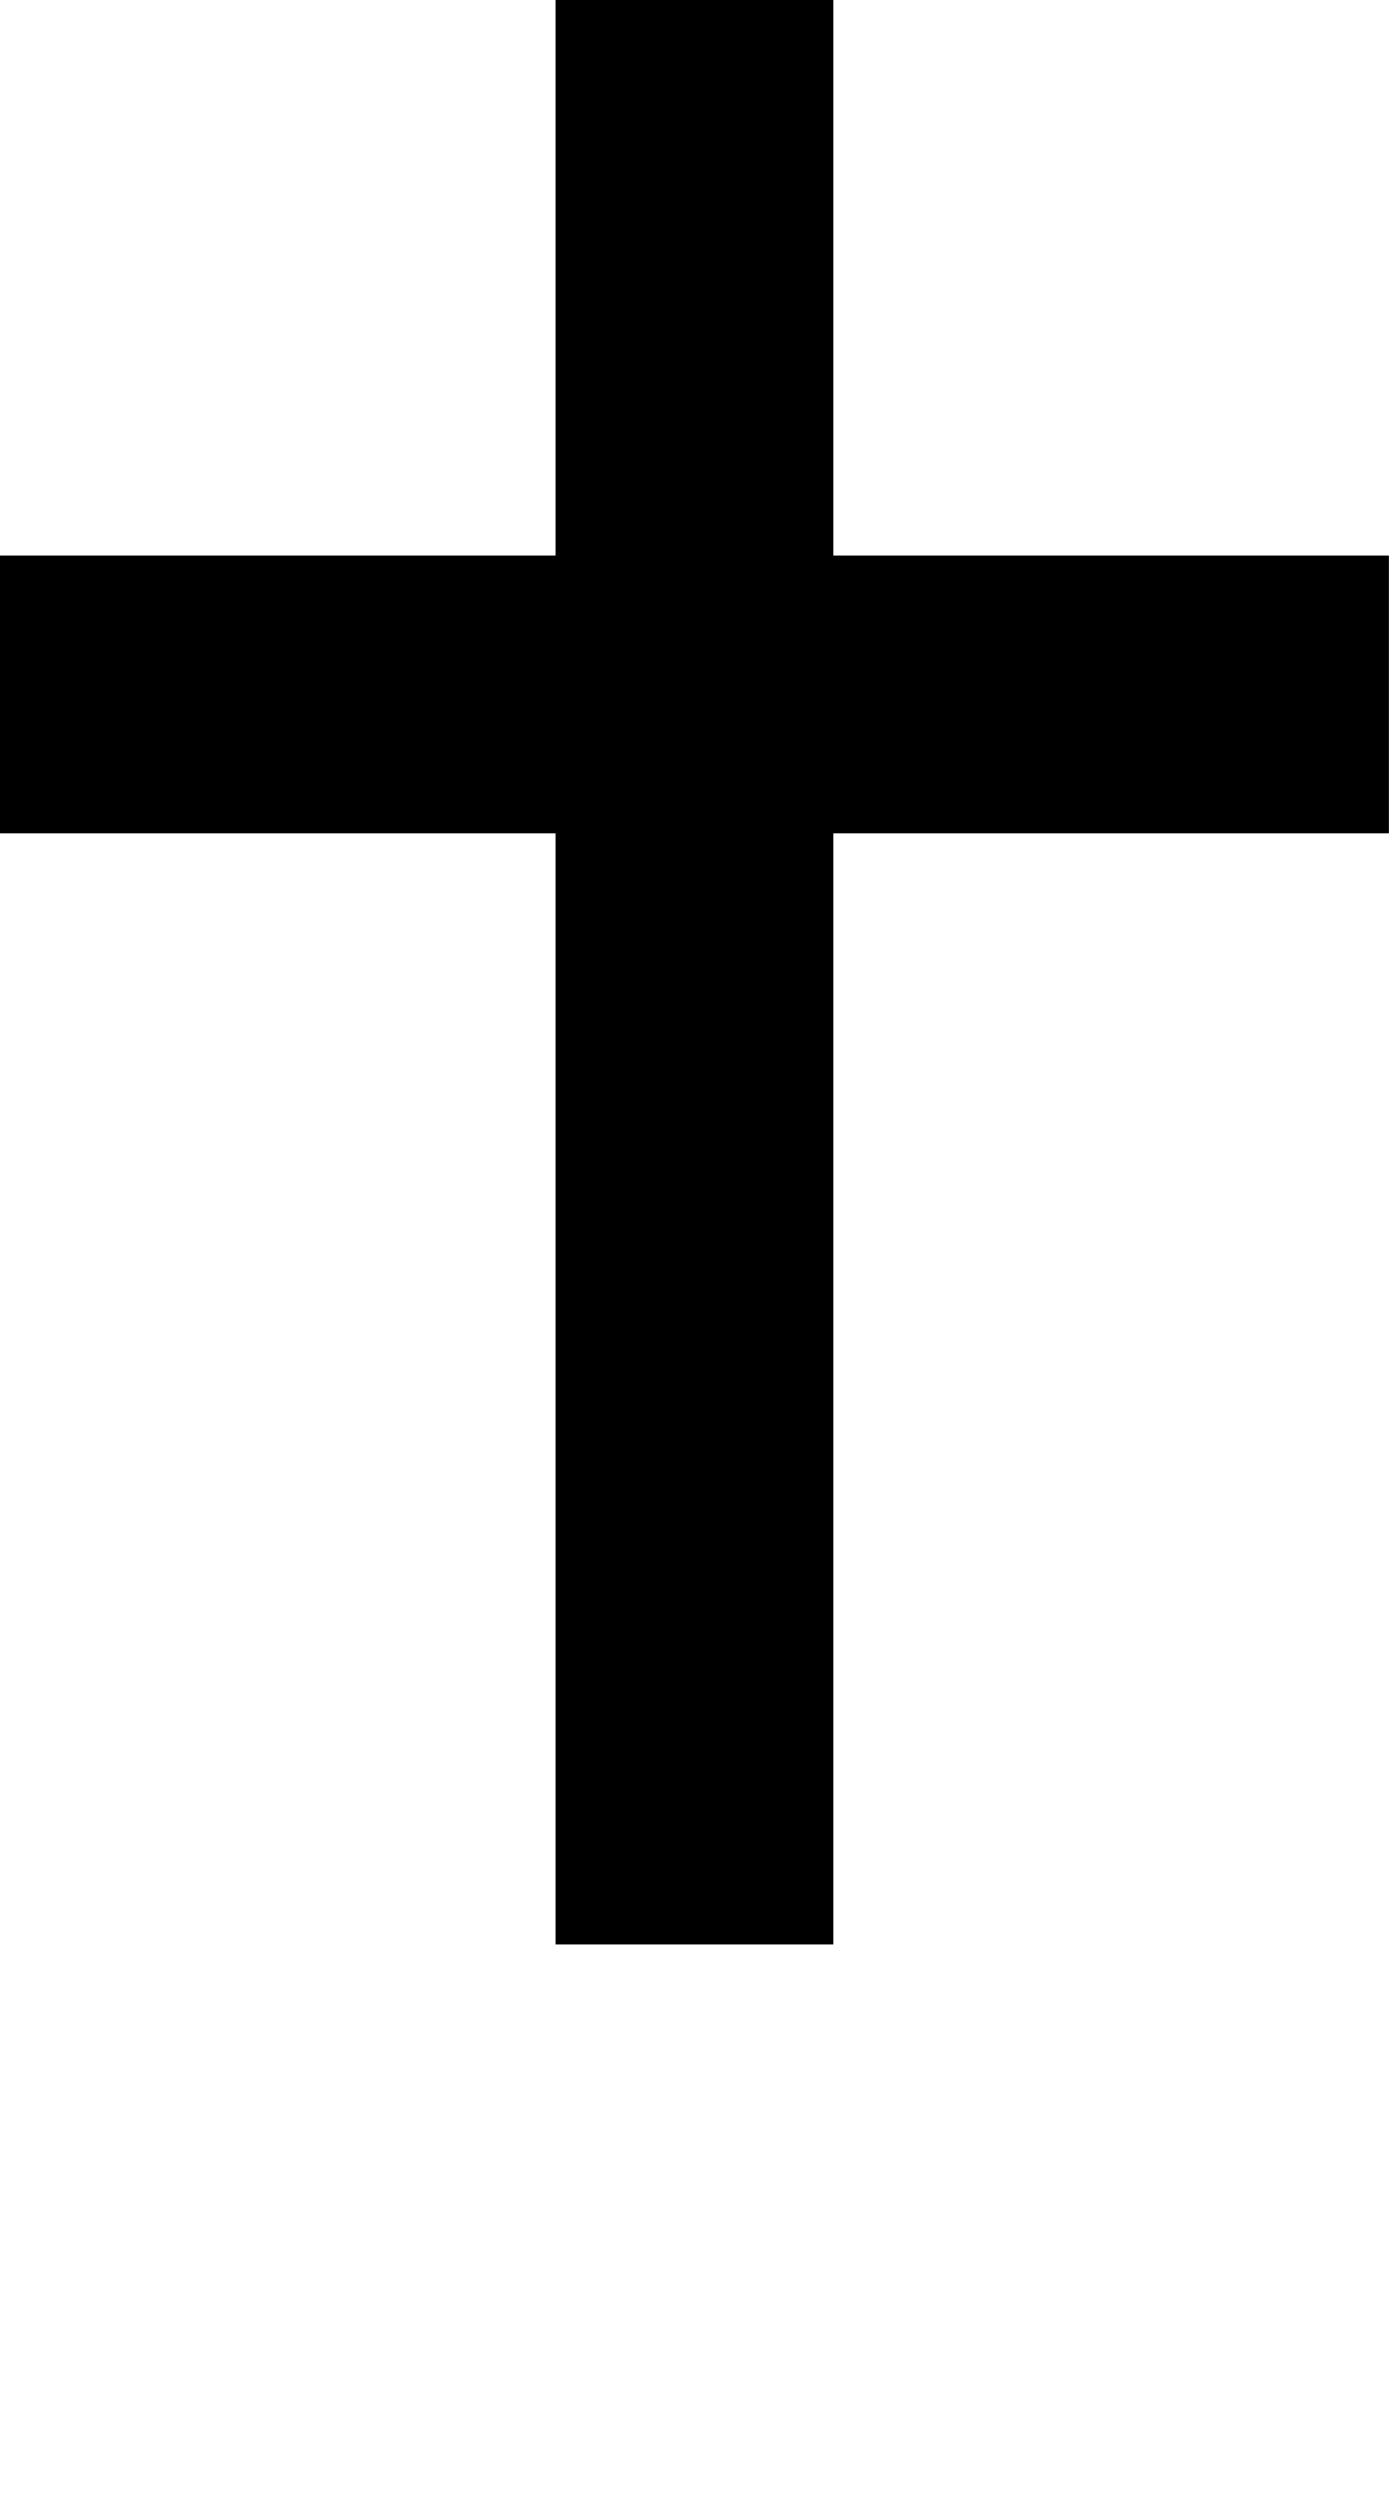
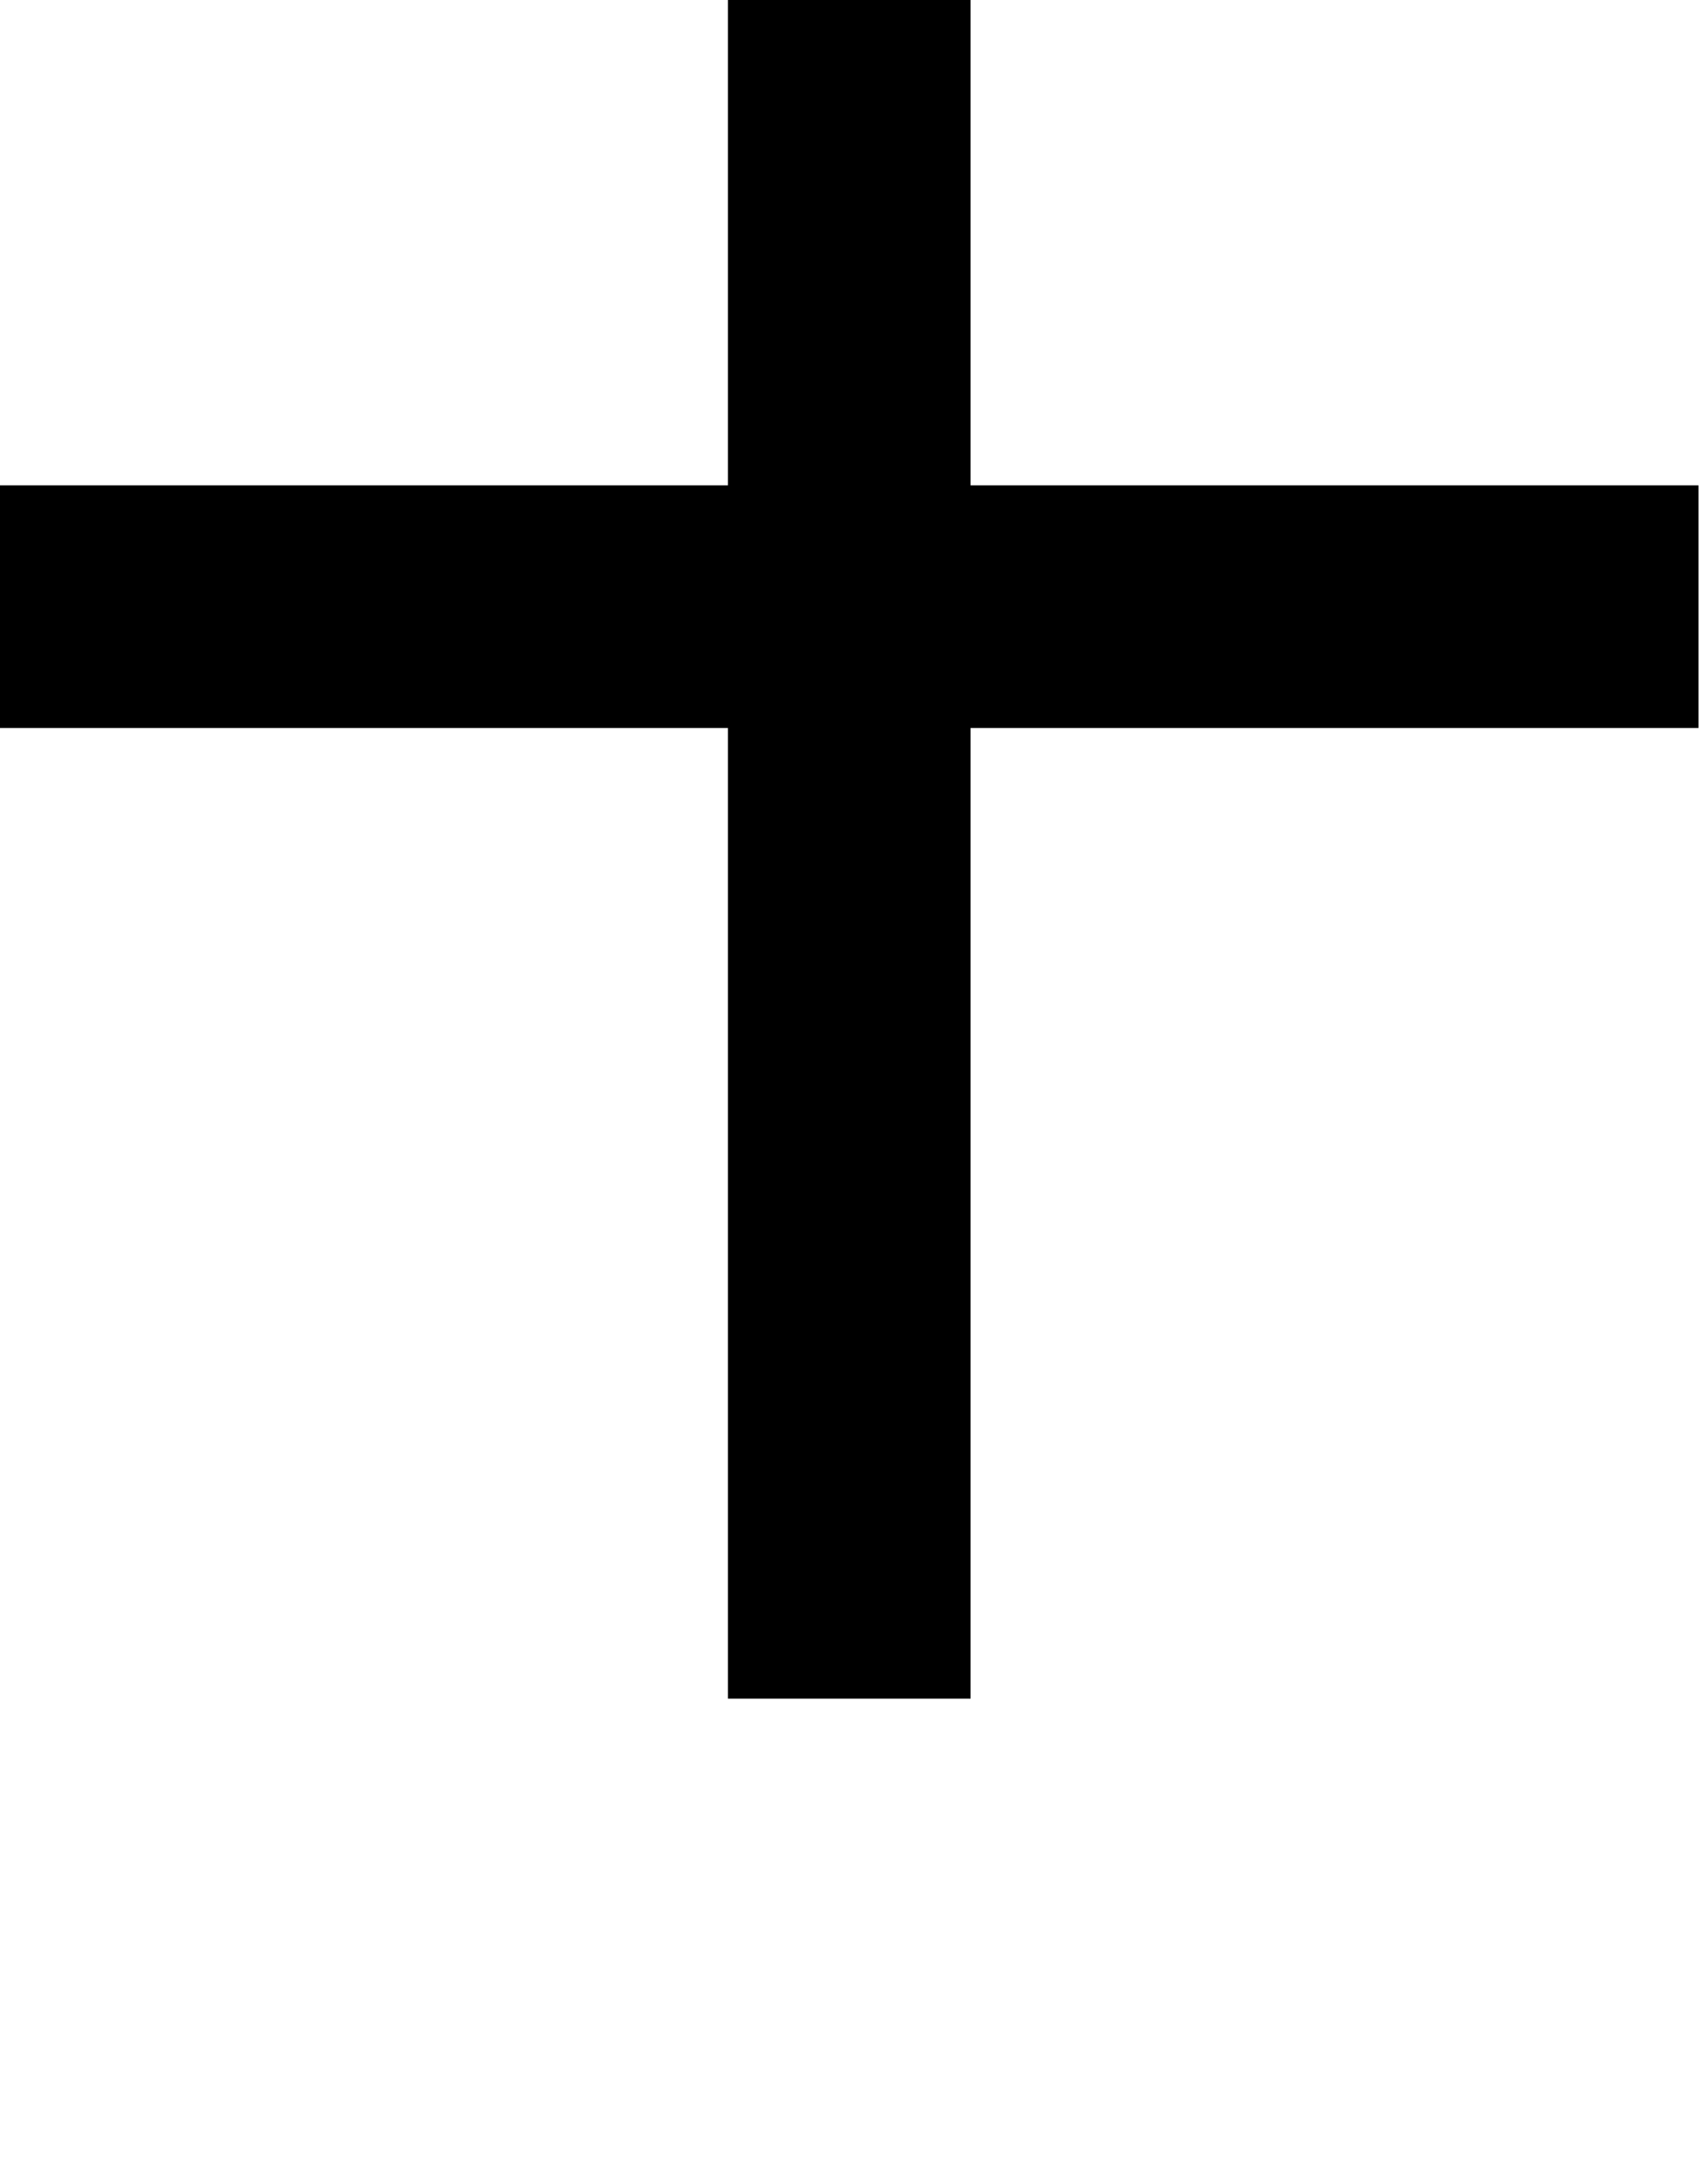
- <svg xmlns="http://www.w3.org/2000/svg" viewBox="0,0,5,9">
-   <path d="       M2,0       L3,0       L3,2       L5,2       L5,3       L3,3       L3,7       L2,7       L2,3       L0,3       L0,2       L2,2       Z" />
+ <svg xmlns="http://www.w3.org/2000/svg" viewBox="0,0,7,9">
+   <path d="       M3,0       L4,0       L4,2       L7,2       L7,3       L4,3       L4,7       L3,7       L3,3       L0,3       L0,2       L3,2       Z" />
</svg>
